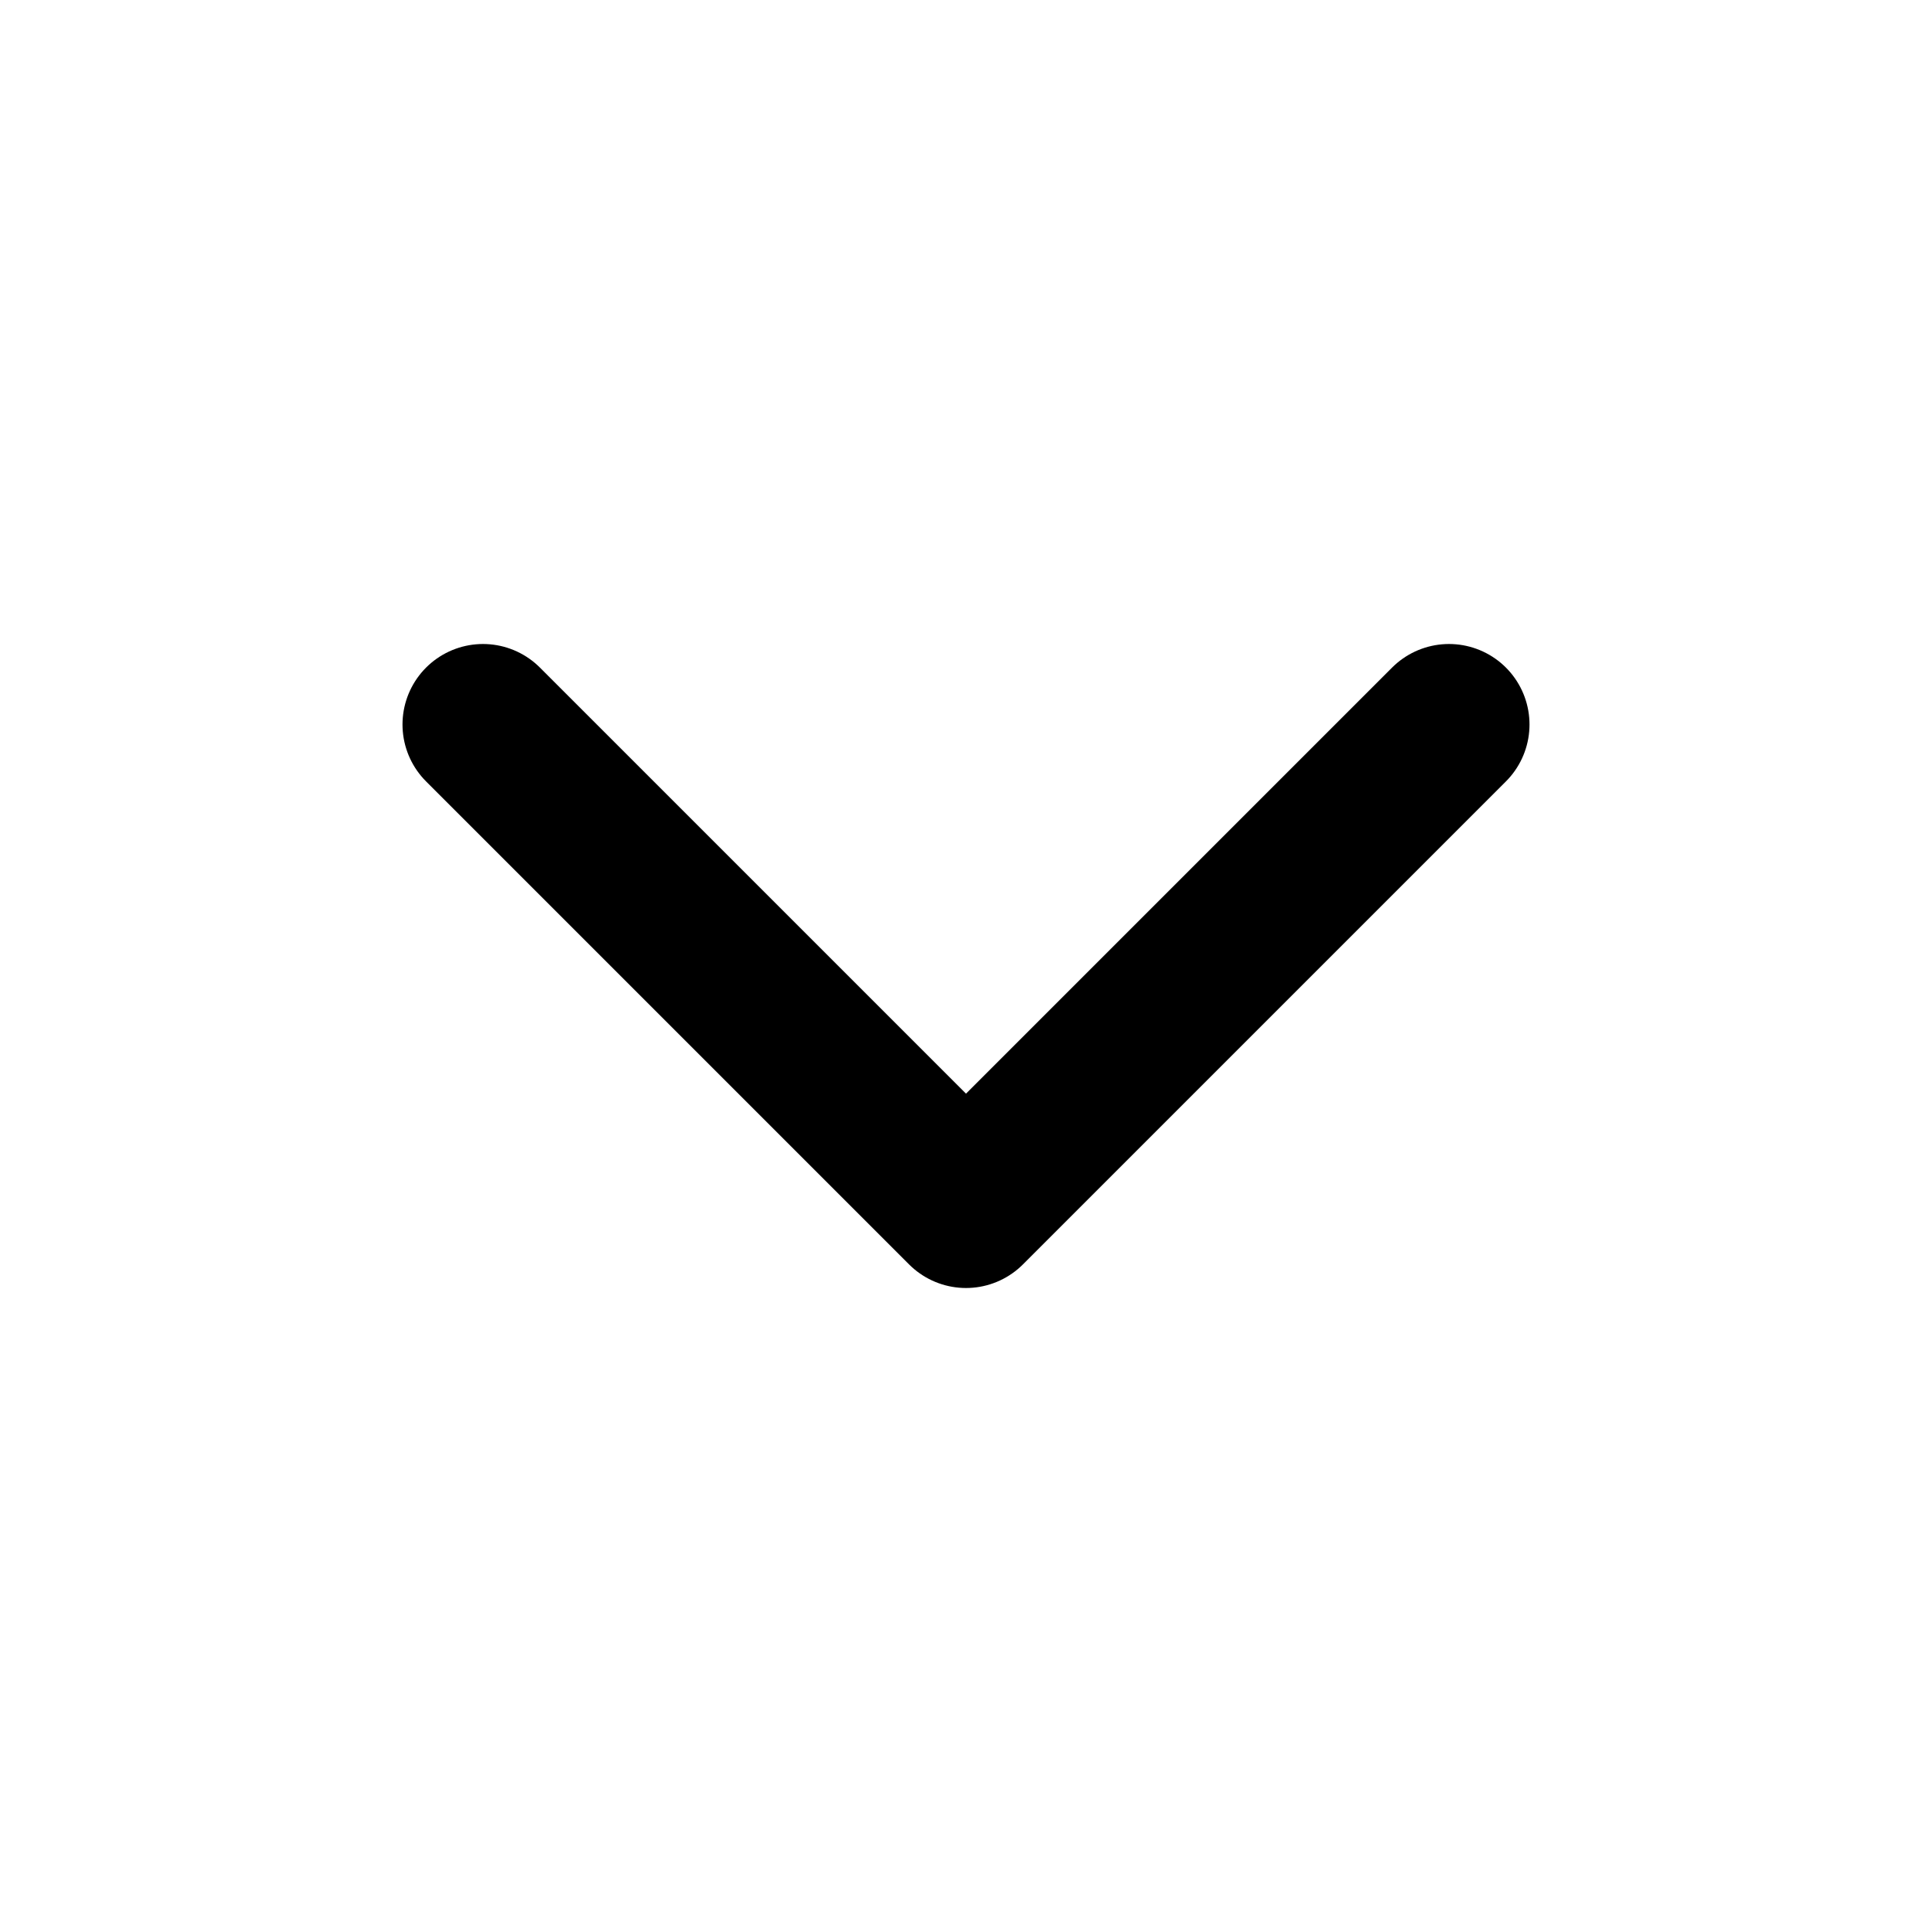
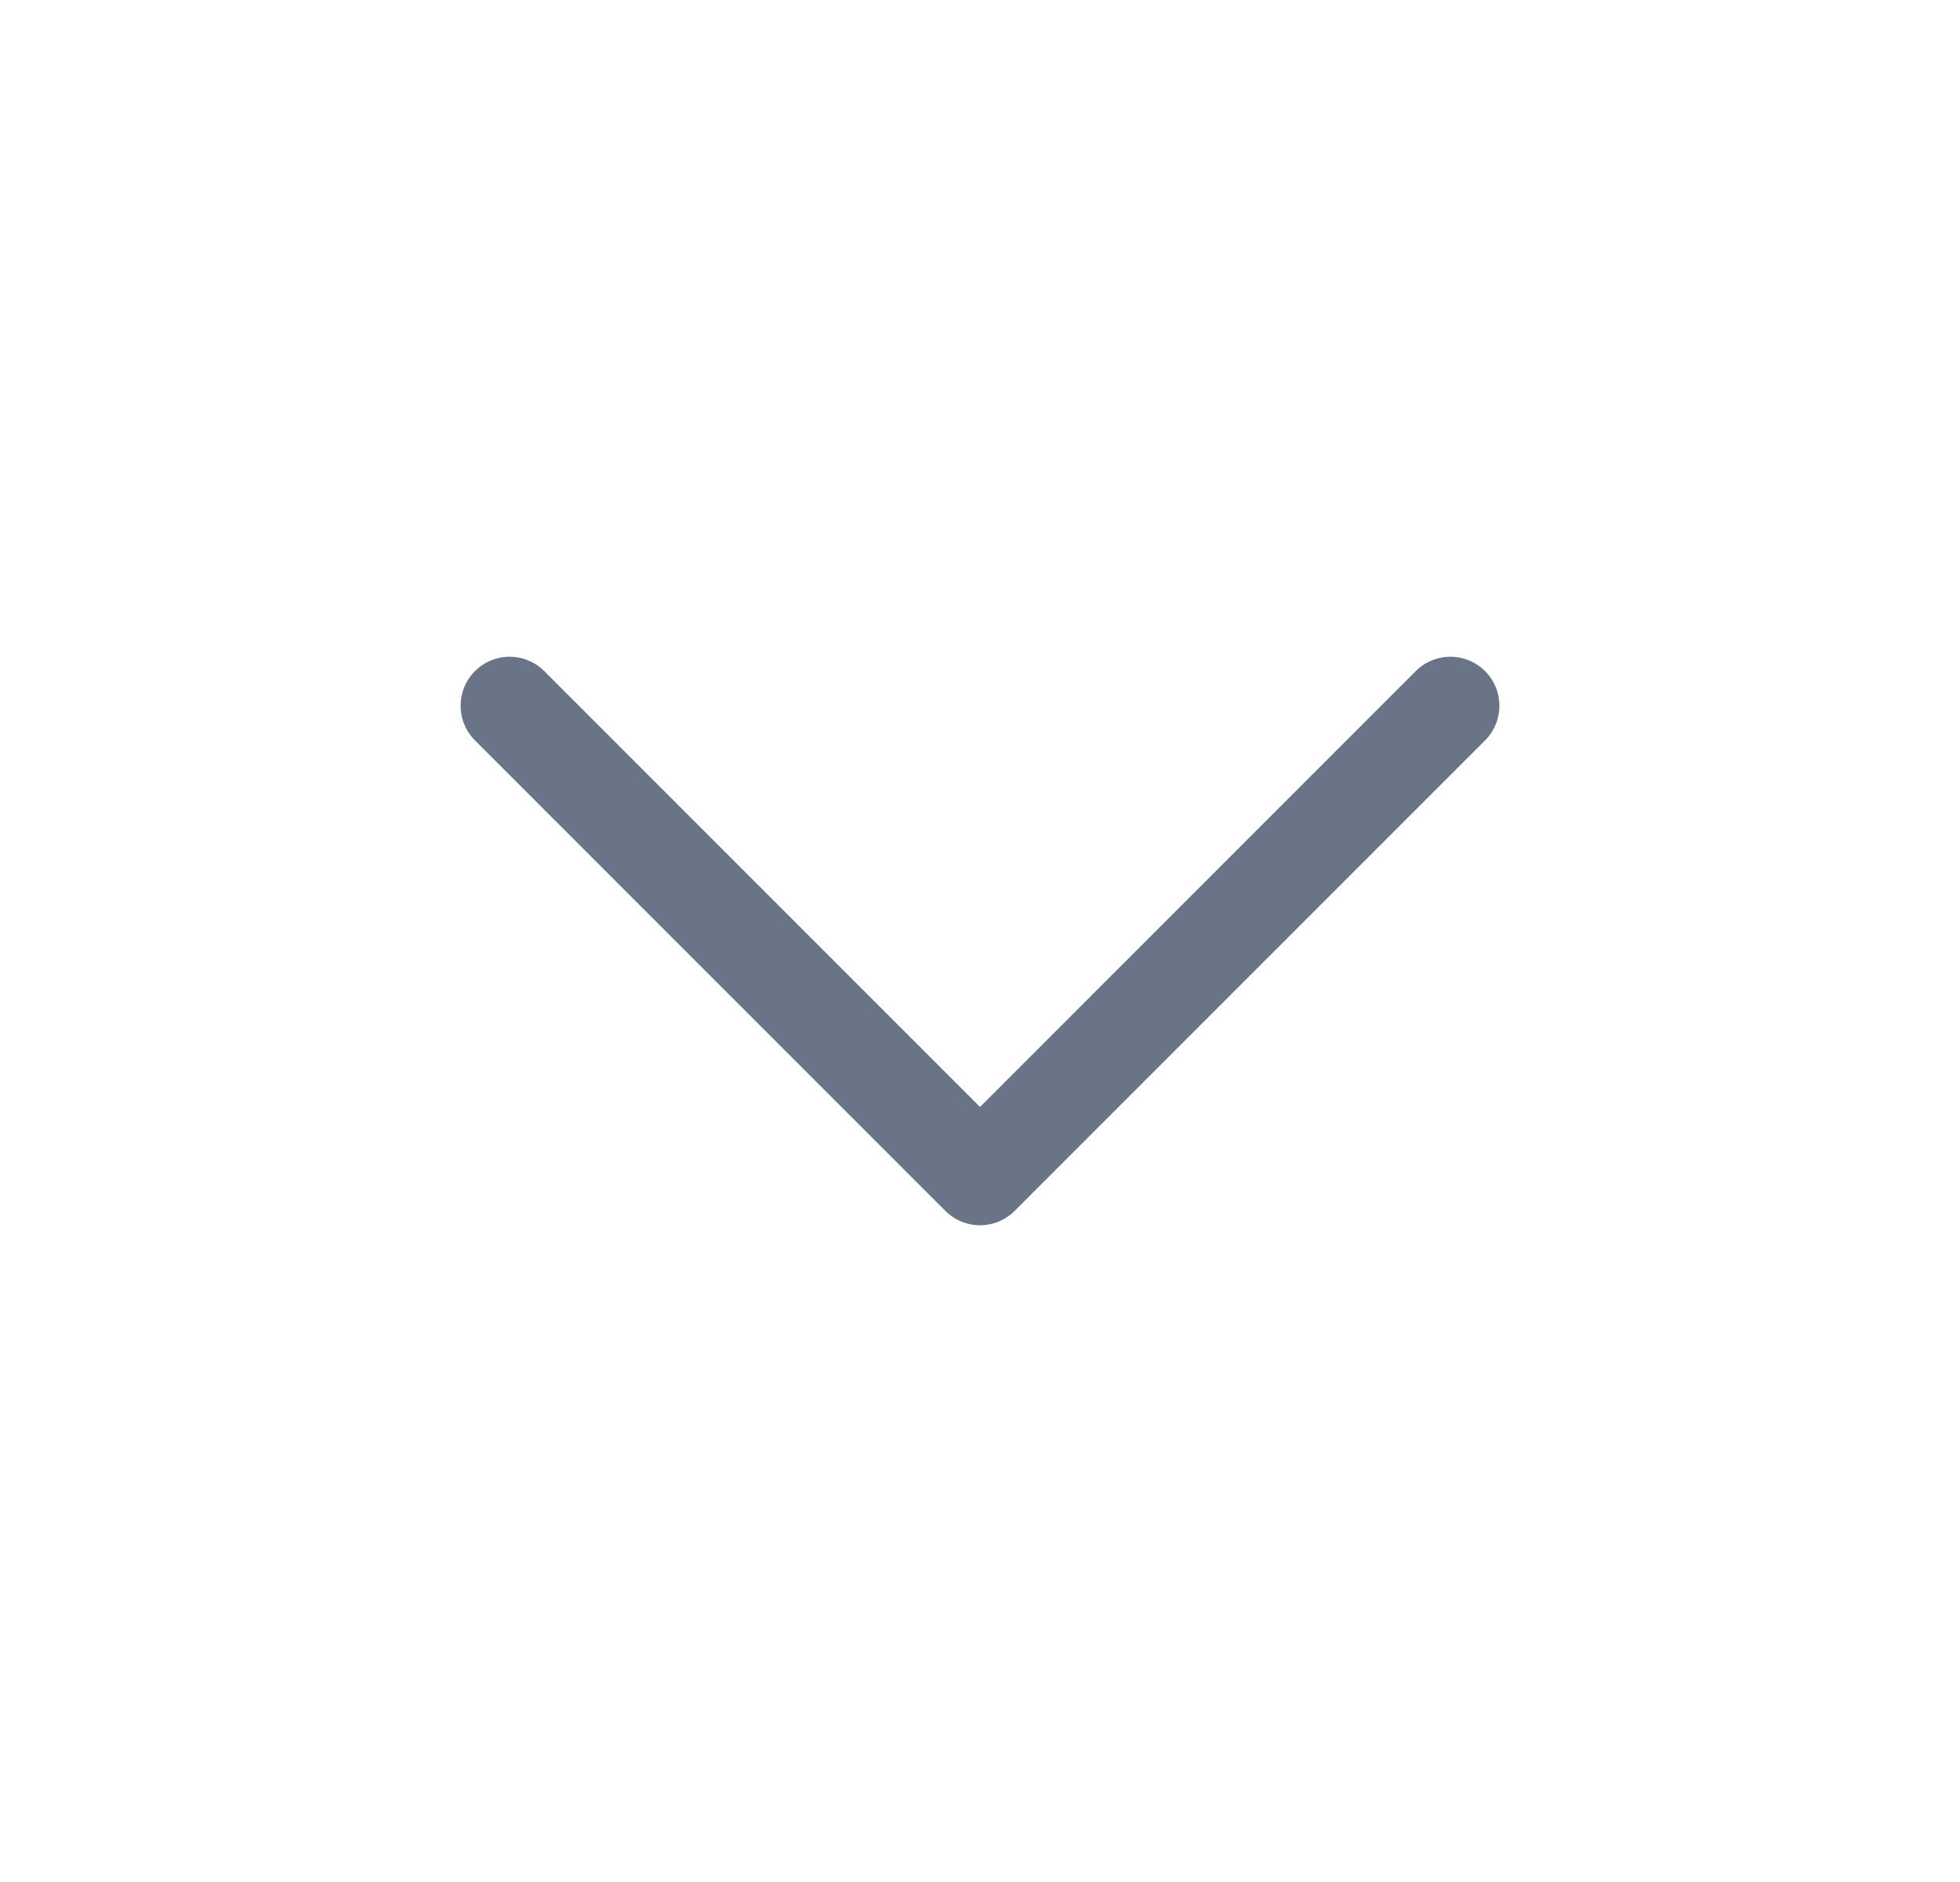
- <svg xmlns="http://www.w3.org/2000/svg" width="24" height="24" viewBox="0 0 24 24" fill="none">
-   <path d="M6 9L12 15L18 9" stroke="black" stroke-width="2" stroke-linecap="round" stroke-linejoin="round" />
+ <svg xmlns="http://www.w3.org/2000/svg" width="25" height="24" viewBox="0 0 25 24" fill="none">
+   <path d="M6.5 9L12.5 15L18.5 9" stroke="#697586" stroke-width="1.25" stroke-linecap="round" stroke-linejoin="round" />
</svg>
